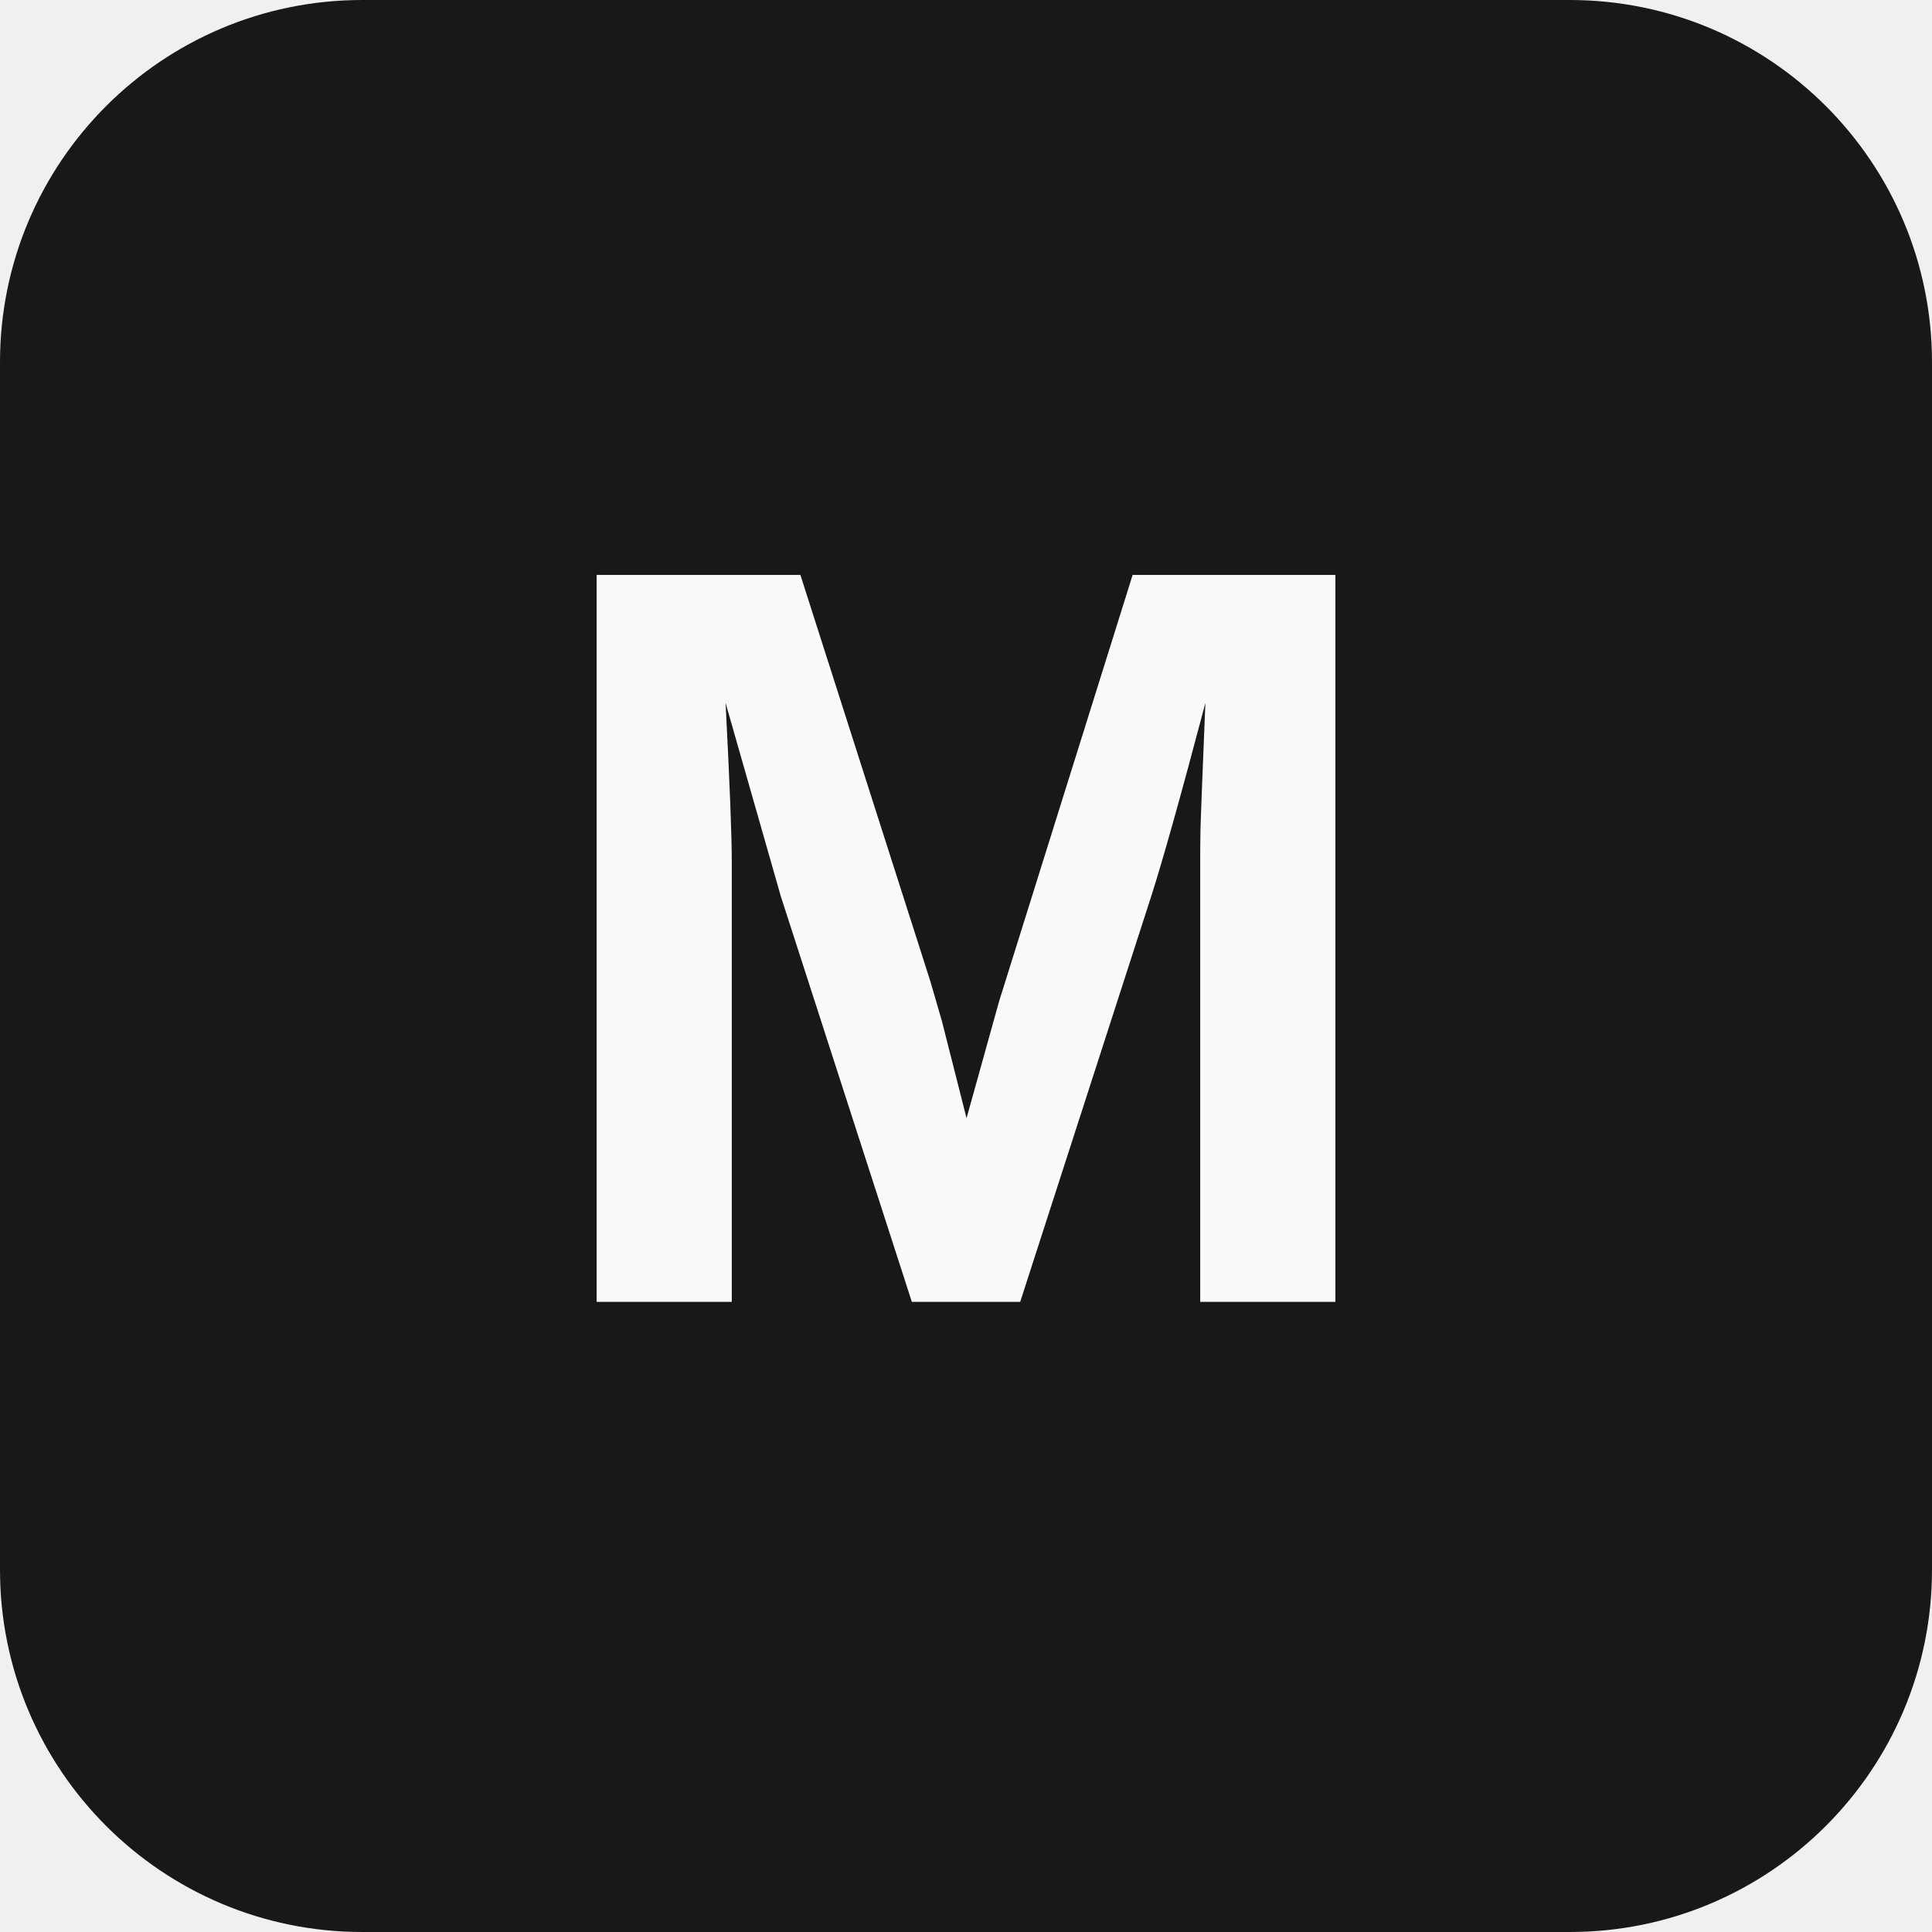
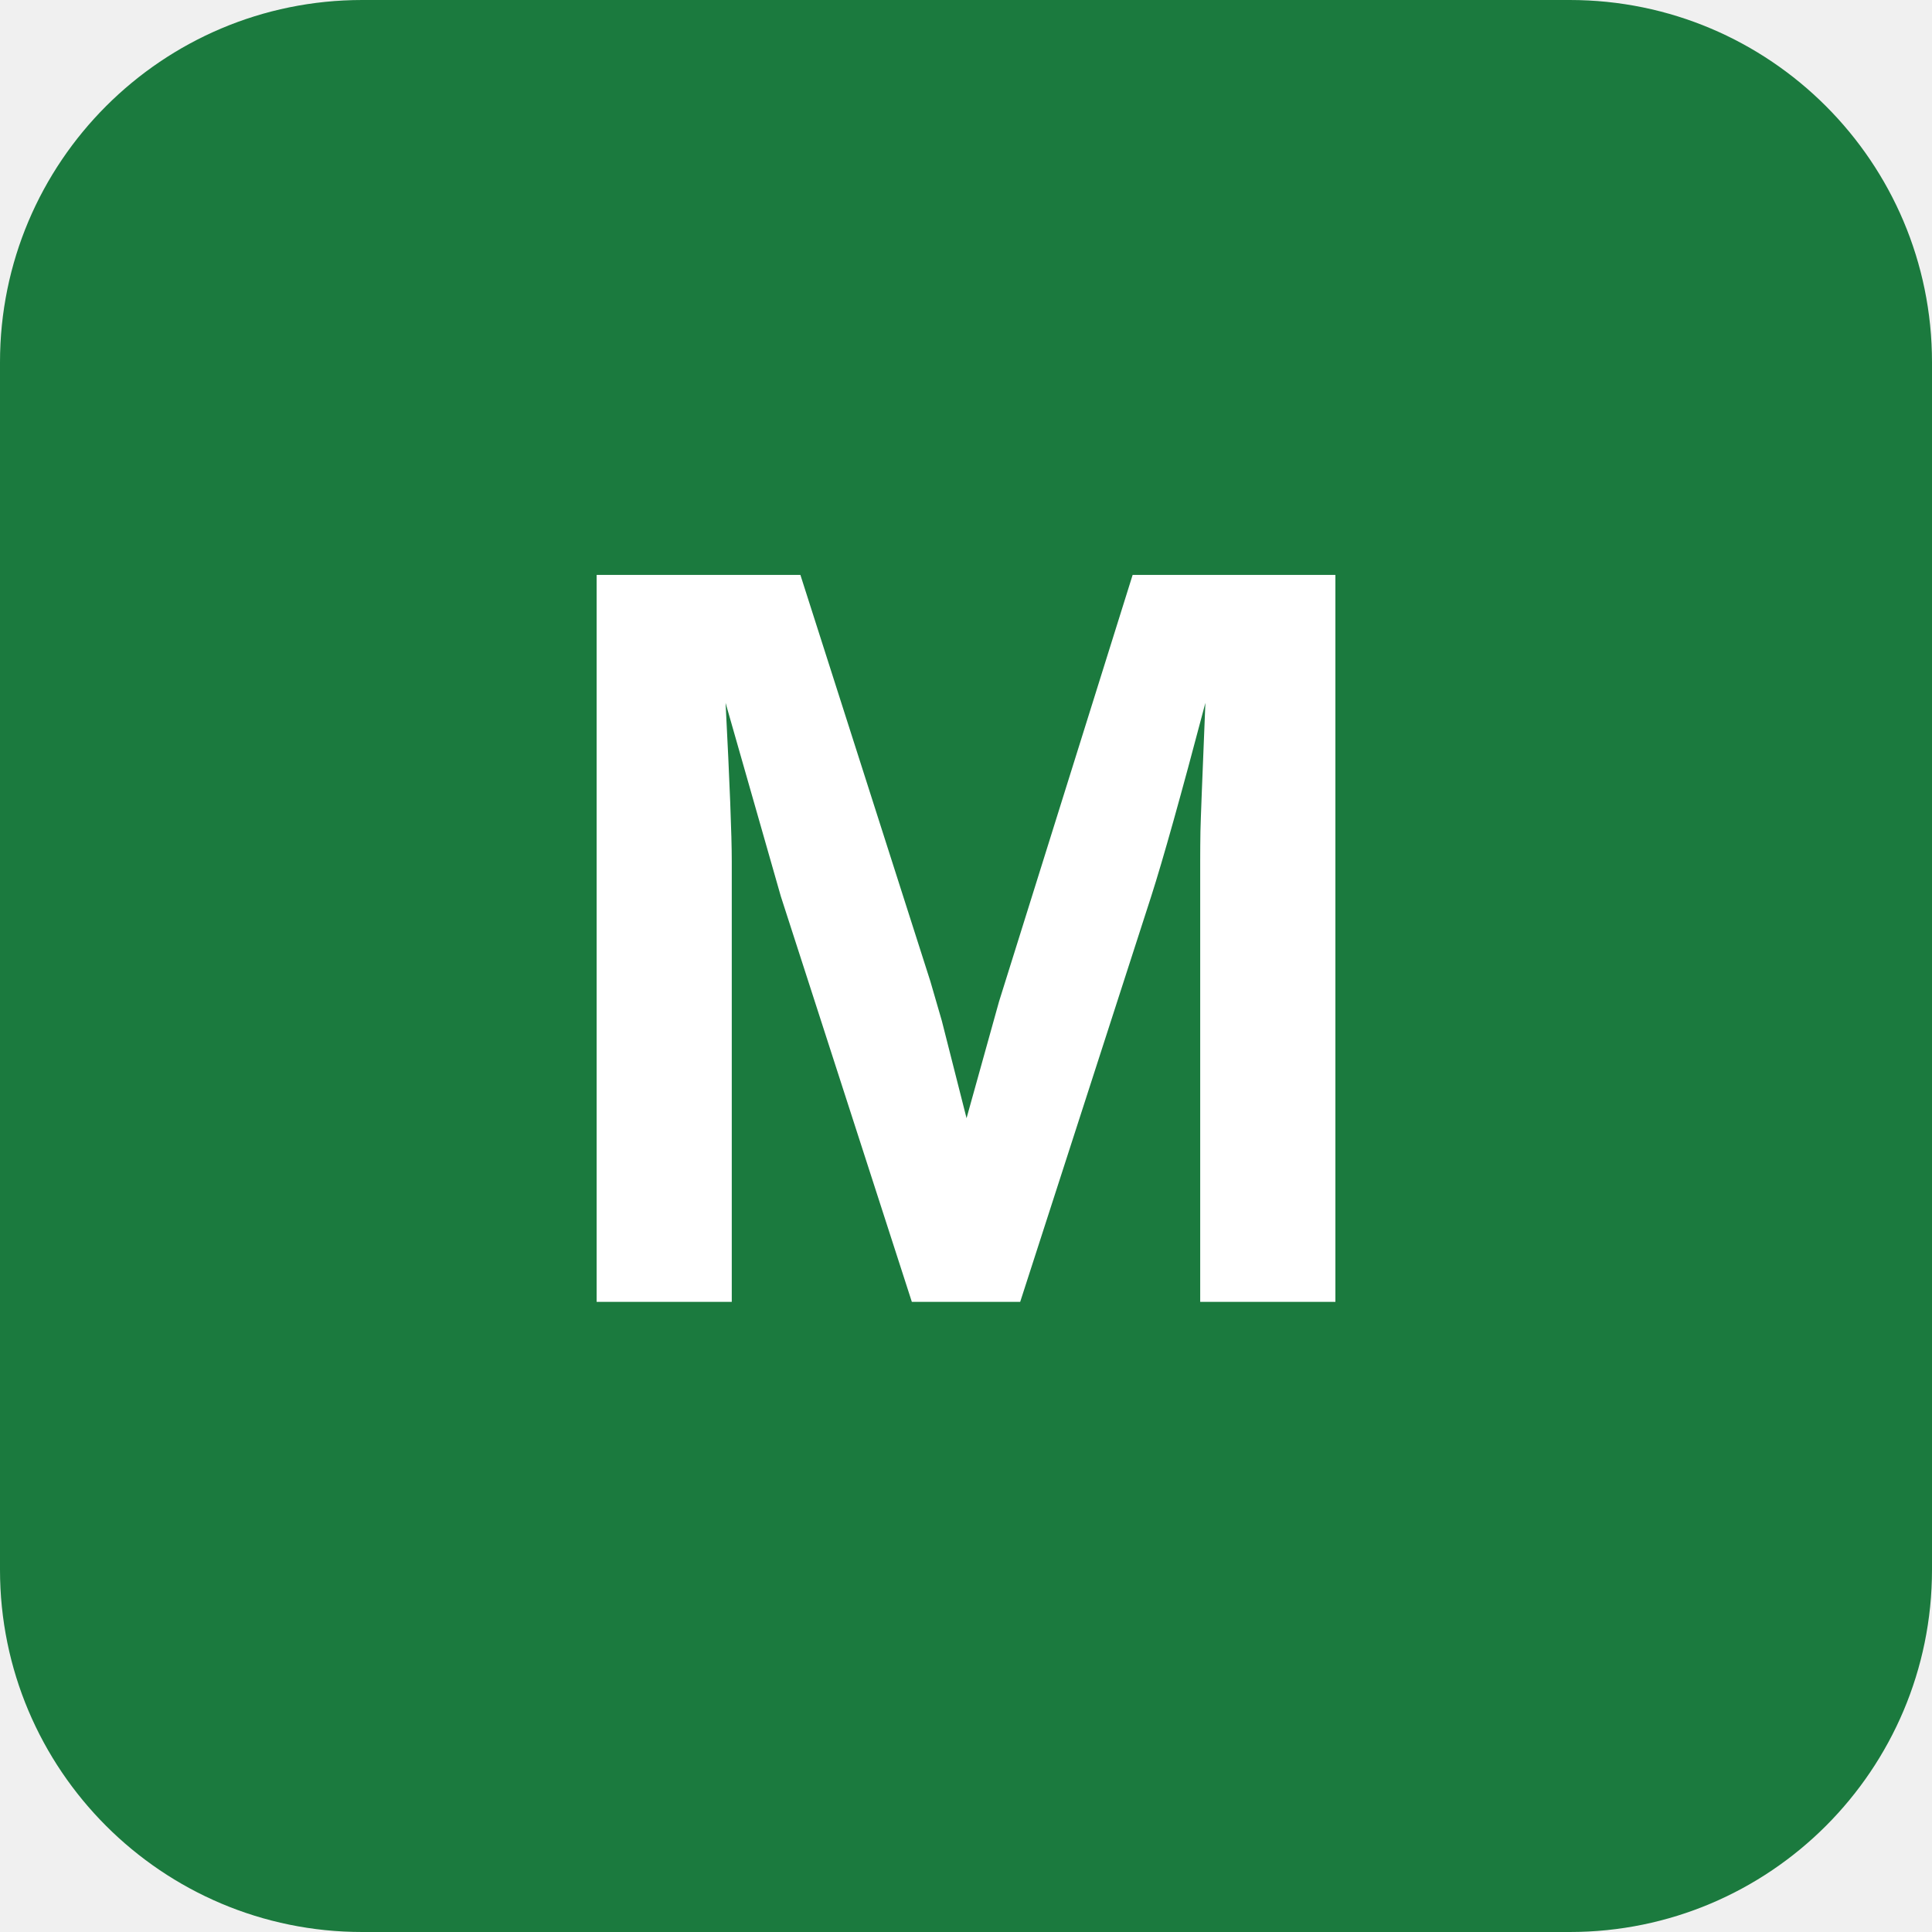
<svg xmlns="http://www.w3.org/2000/svg" viewBox="0 0 512 512">
-   <rect width="512" height="512" rx="96" fill="#18181b" />
-   <text x="256" y="345" font-family="Arial, Helvetica, sans-serif" font-size="280" font-weight="700" fill="#fafafa" text-anchor="middle">M</text>
+   <rect width="512" height="512" rx="96" fill="#1b7a3e" />
+   <text x="256" y="345" font-family="Arial, Helvetica, sans-serif" font-size="280" font-weight="700" fill="#ffffff" text-anchor="middle">M</text>
</svg>
